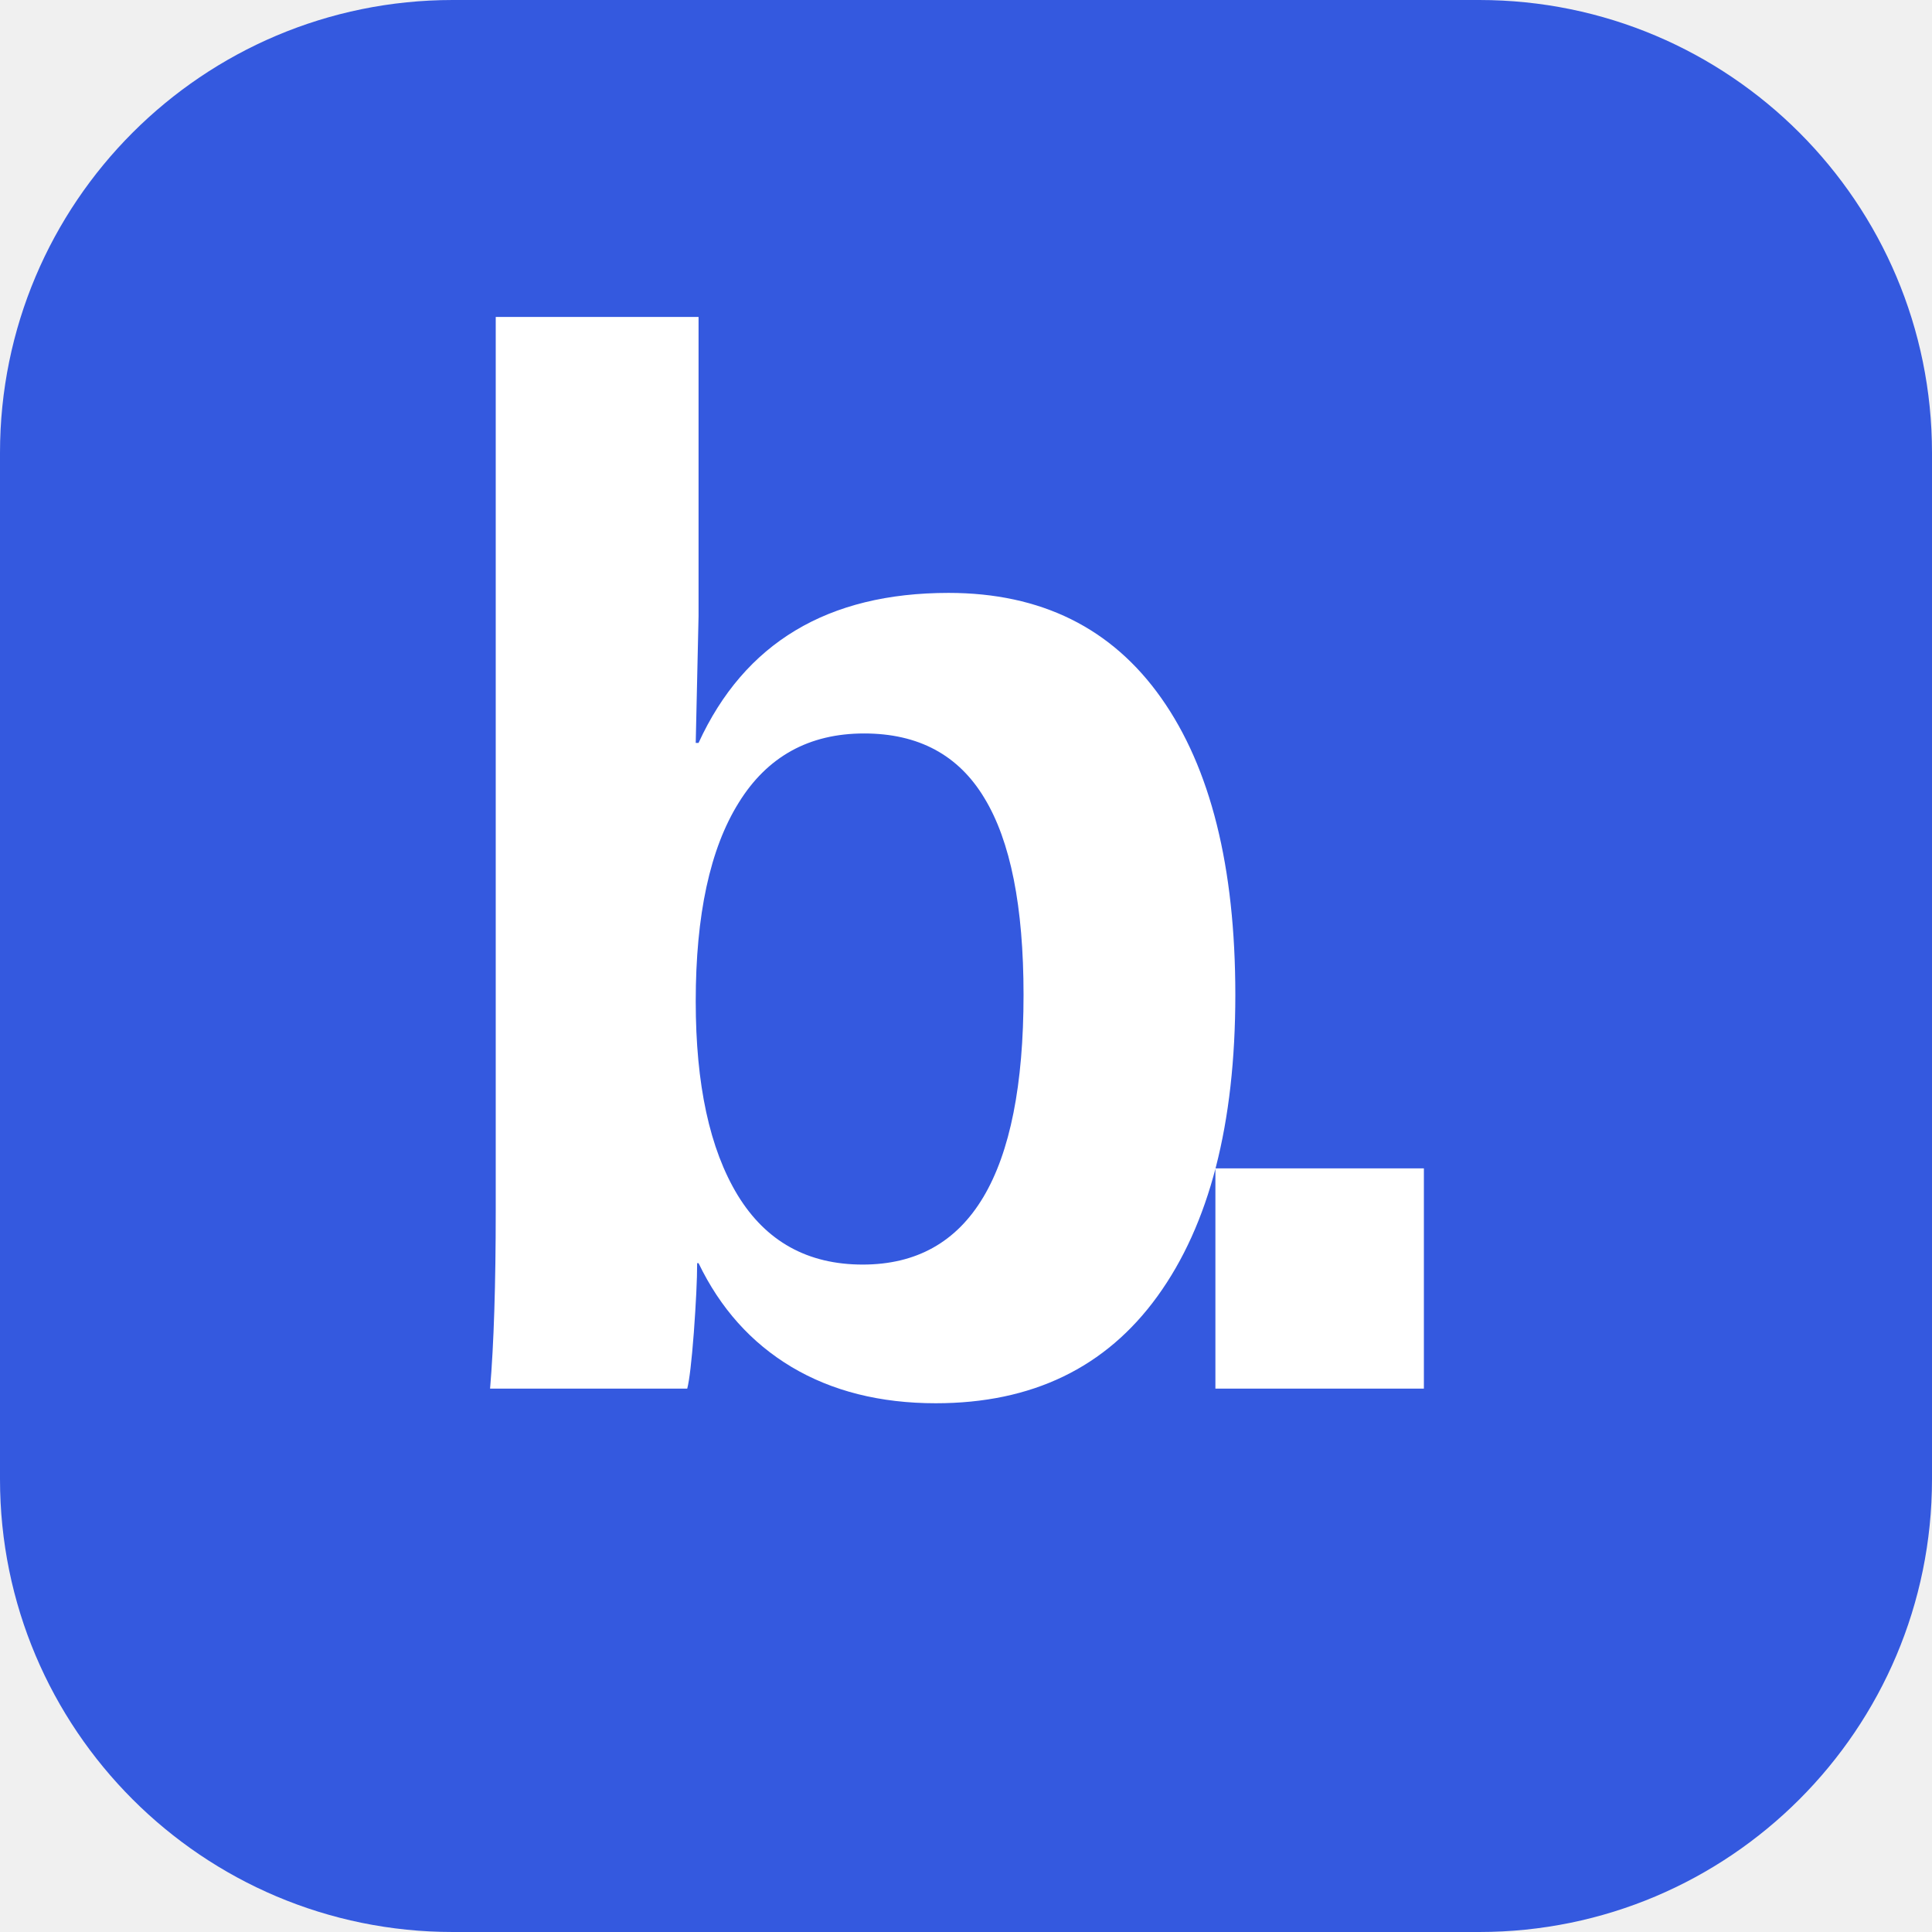
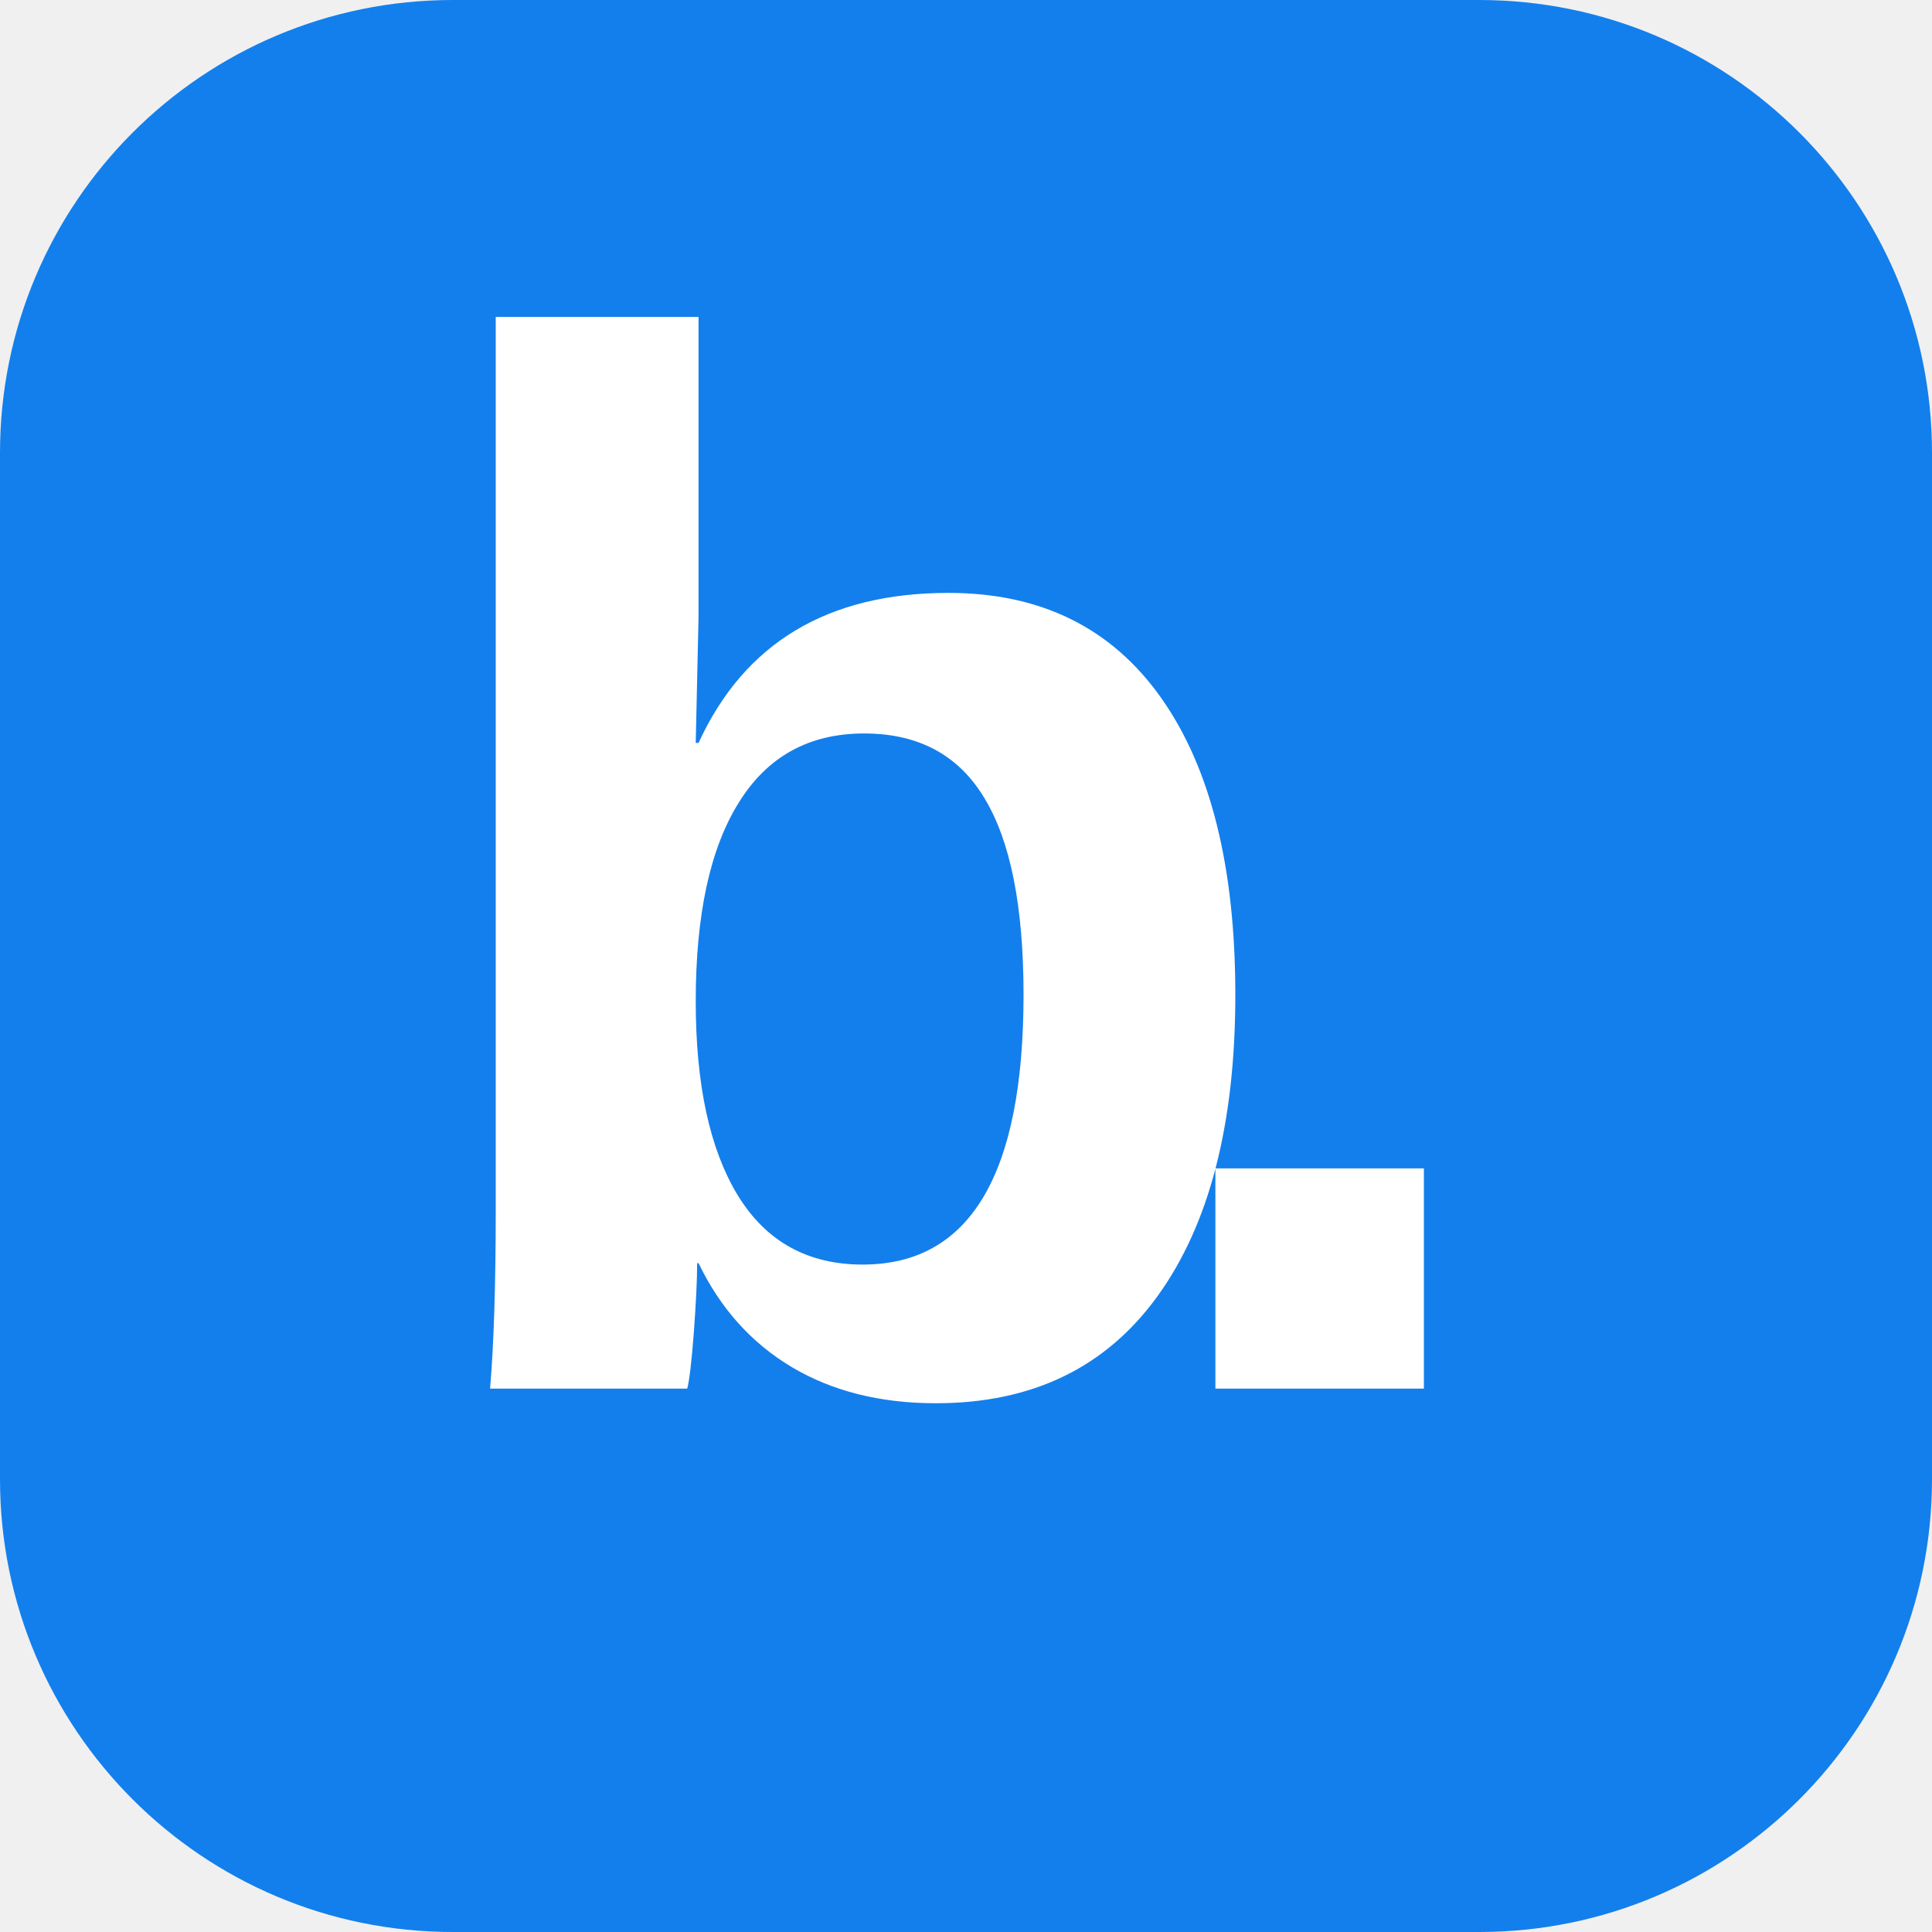
<svg xmlns="http://www.w3.org/2000/svg" viewBox="0 0 64 64">
-   <rect width="64" height="64" rx="15" fill="#3459df" />
+   <rect width="64" height="64" rx="15" fill="#137FEC" />
  <text x="13" y="46" fill="white" font-family="Arial,sans-serif" font-size="49" font-weight="bold" letter-spacing="-6">b.</text>
</svg>
